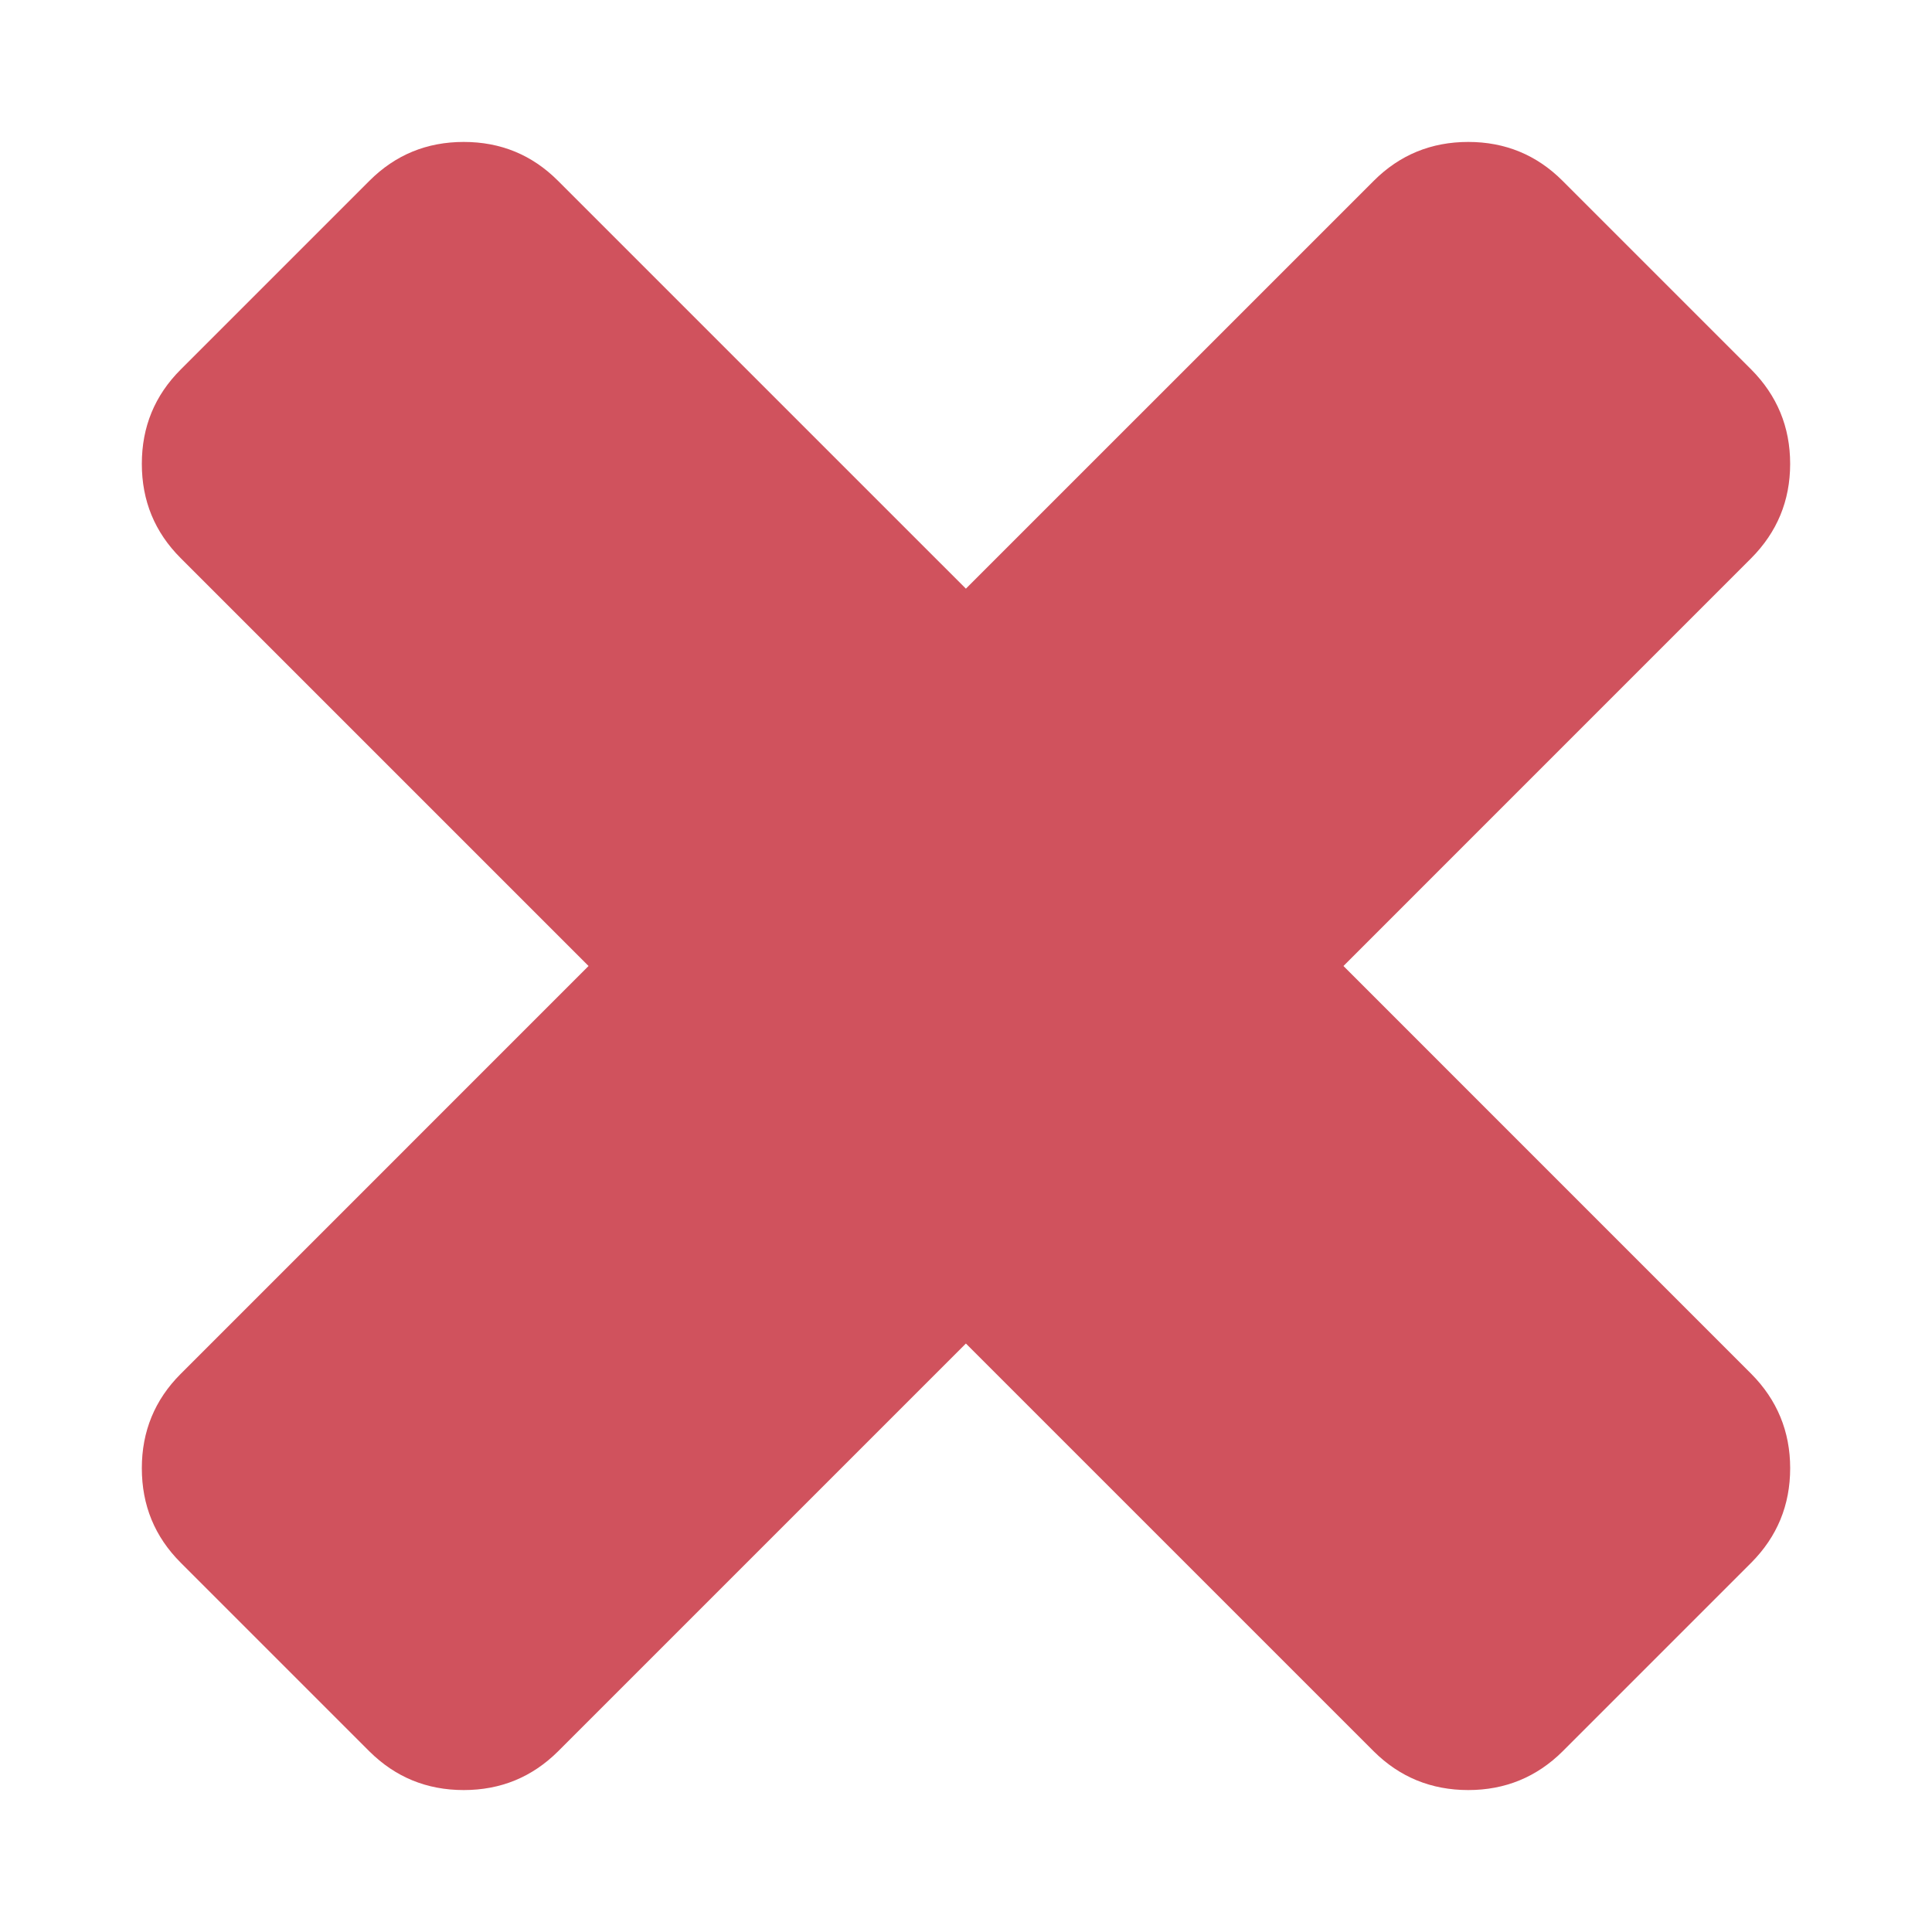
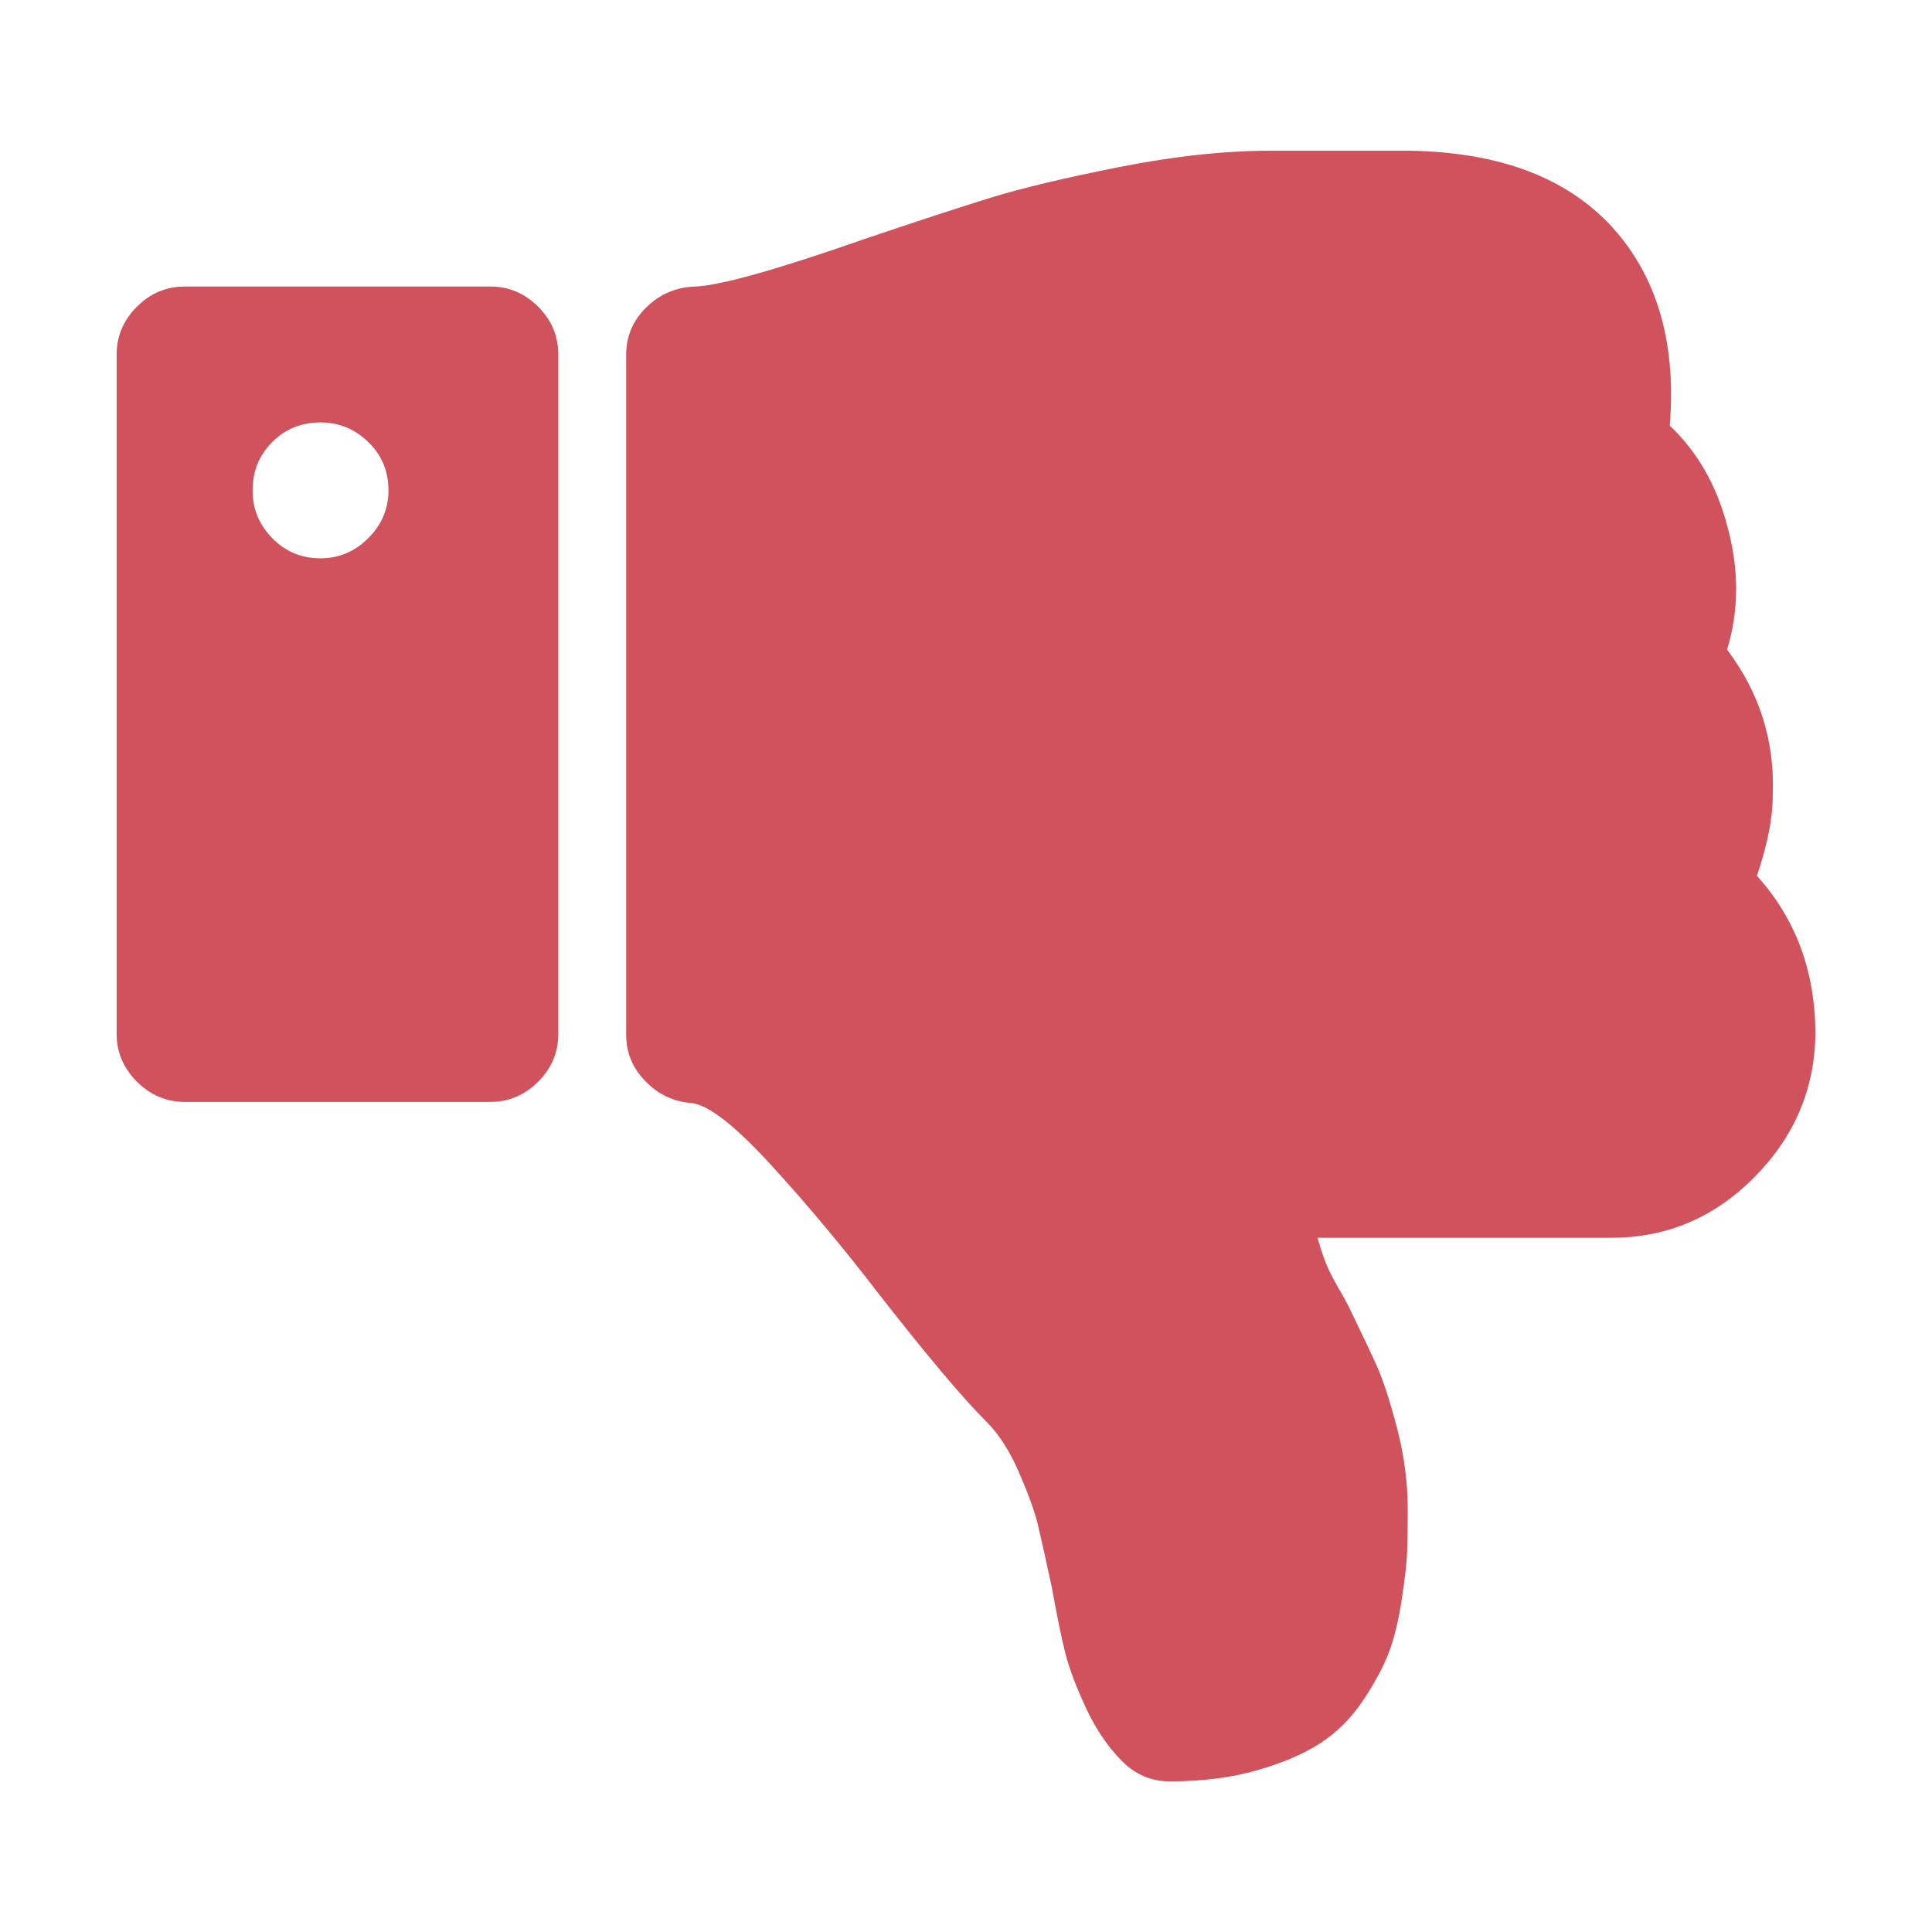
<svg xmlns="http://www.w3.org/2000/svg" version="1.1" id="Layer_1" x="0px" y="0px" width="109.002px" height="109.002px" viewBox="0 0 109.002 109.002" enable-background="new 0 0 109.002 109.002" xml:space="preserve">
  <g>
-     <path fill="#D0525D" d="M101,82.833c0,2.101-0.742,3.869-2.192,5.33l-10.65,10.65c-1.461,1.45-3.241,2.181-5.319,2.181   c-2.089,0-3.869-0.73-5.33-2.181L54.495,75.801L31.482,98.813c-1.461,1.45-3.23,2.181-5.319,2.181s-3.858-0.73-5.32-2.181   l-10.65-10.65c-1.461-1.461-2.191-3.229-2.191-5.33c0-2.077,0.73-3.858,2.191-5.318l23.013-23.014L10.193,31.488   c-1.461-1.461-2.191-3.23-2.191-5.319s0.73-3.858,2.191-5.319l10.65-10.65c1.461-1.461,3.231-2.192,5.32-2.192   s3.858,0.73,5.319,2.192l23.013,23.012L77.508,10.2c1.461-1.461,3.241-2.192,5.33-2.192c2.078,0,3.858,0.73,5.319,2.192   l10.65,10.65c1.45,1.461,2.192,3.23,2.192,5.319s-0.742,3.858-2.192,5.319L75.796,54.501l23.012,23.014   C100.258,78.975,101,80.756,101,82.833z" />
+     <g>
+       <path fill="#D0525D" d="M27.67,16.166H10.42c-1.039,0-1.938,0.379-2.695,1.138C6.965,18.062,6.581,18.96,6.581,20v38.334    c0,1.033,0.384,1.938,1.144,2.692c0.758,0.761,1.656,1.142,2.695,1.142h17.25c1.037,0,1.936-0.381,2.695-1.142    c0.758-0.755,1.133-1.653,1.133-2.692V20c0-1.039-0.375-1.938-1.133-2.695C29.605,16.545,28.707,16.166,27.67,16.166z     M20.779,30.361c-0.758,0.759-1.659,1.138-2.695,1.138c-1.081,0-1.985-0.379-2.726-1.138c-0.739-0.757-1.107-1.656-1.107-2.695    c0-1.077,0.368-1.987,1.107-2.725c0.74-0.74,1.645-1.108,2.726-1.108c1.036,0,1.938,0.368,2.695,1.108    c0.761,0.738,1.138,1.648,1.138,2.725C21.917,28.706,21.537,29.601,20.779,30.361z" />
+       <path fill="#D0525D" d="M99.123,49.41c0.6-1.758,0.898-3.277,0.893-4.552c0.123-3.037-0.736-5.768-2.575-8.206    c0.68-2.234,0.68-4.57,0-7.008c-0.599-2.276-1.677-4.152-3.234-5.631c0.362-4.471-0.62-8.084-2.935-10.841    c-2.555-3.034-6.484-4.593-11.8-4.67h-2.153h-4.552h-1.021c-2.633,0-5.511,0.309-8.625,0.927c-3.111,0.622-5.538,1.2-7.271,1.739    c-1.74,0.538-4.148,1.328-7.218,2.366c-4.914,1.716-8.068,2.595-9.464,2.634c-1.039,0.041-1.938,0.43-2.698,1.168    c-0.758,0.74-1.141,1.628-1.141,2.666v38.395c0,0.997,0.362,1.865,1.084,2.603c0.713,0.742,1.575,1.149,2.572,1.23    c0.959,0.081,2.477,1.261,4.553,3.537c2.078,2.272,4.091,4.689,6.049,7.244c2.717,3.474,4.729,5.867,6.05,7.185    c0.722,0.719,1.339,1.677,1.854,2.878c0.521,1.195,0.872,2.165,1.055,2.905c0.177,0.736,0.446,1.943,0.806,3.623    c0.281,1.558,0.526,2.773,0.749,3.654c0.222,0.874,0.61,1.913,1.171,3.111c0.56,1.201,1.236,2.198,2.036,2.998    c0.755,0.758,1.653,1.138,2.692,1.138c1.842,0,3.486-0.21,4.944-0.632c1.455-0.419,2.656-0.935,3.594-1.552    c0.94-0.622,1.737-1.431,2.396-2.429c0.659-0.997,1.139-1.896,1.438-2.695c0.3-0.799,0.539-1.797,0.719-2.994    c0.183-1.198,0.282-2.1,0.3-2.695c0.021-0.6,0.033-1.378,0.033-2.339c0-1.516-0.198-3.04-0.6-4.579    c-0.404-1.537-0.781-2.708-1.138-3.507c-0.359-0.8-0.898-1.932-1.617-3.414c-0.123-0.24-0.32-0.6-0.602-1.078    c-0.275-0.479-0.497-0.917-0.659-1.318c-0.159-0.398-0.317-0.877-0.474-1.438h16.589c3.114,0,5.801-1.138,8.053-3.414    c2.258-2.275,3.408-4.971,3.447-8.086C102.418,54.818,101.321,51.842,99.123,49.41z" />
+     </g>
  </g>
</svg>
